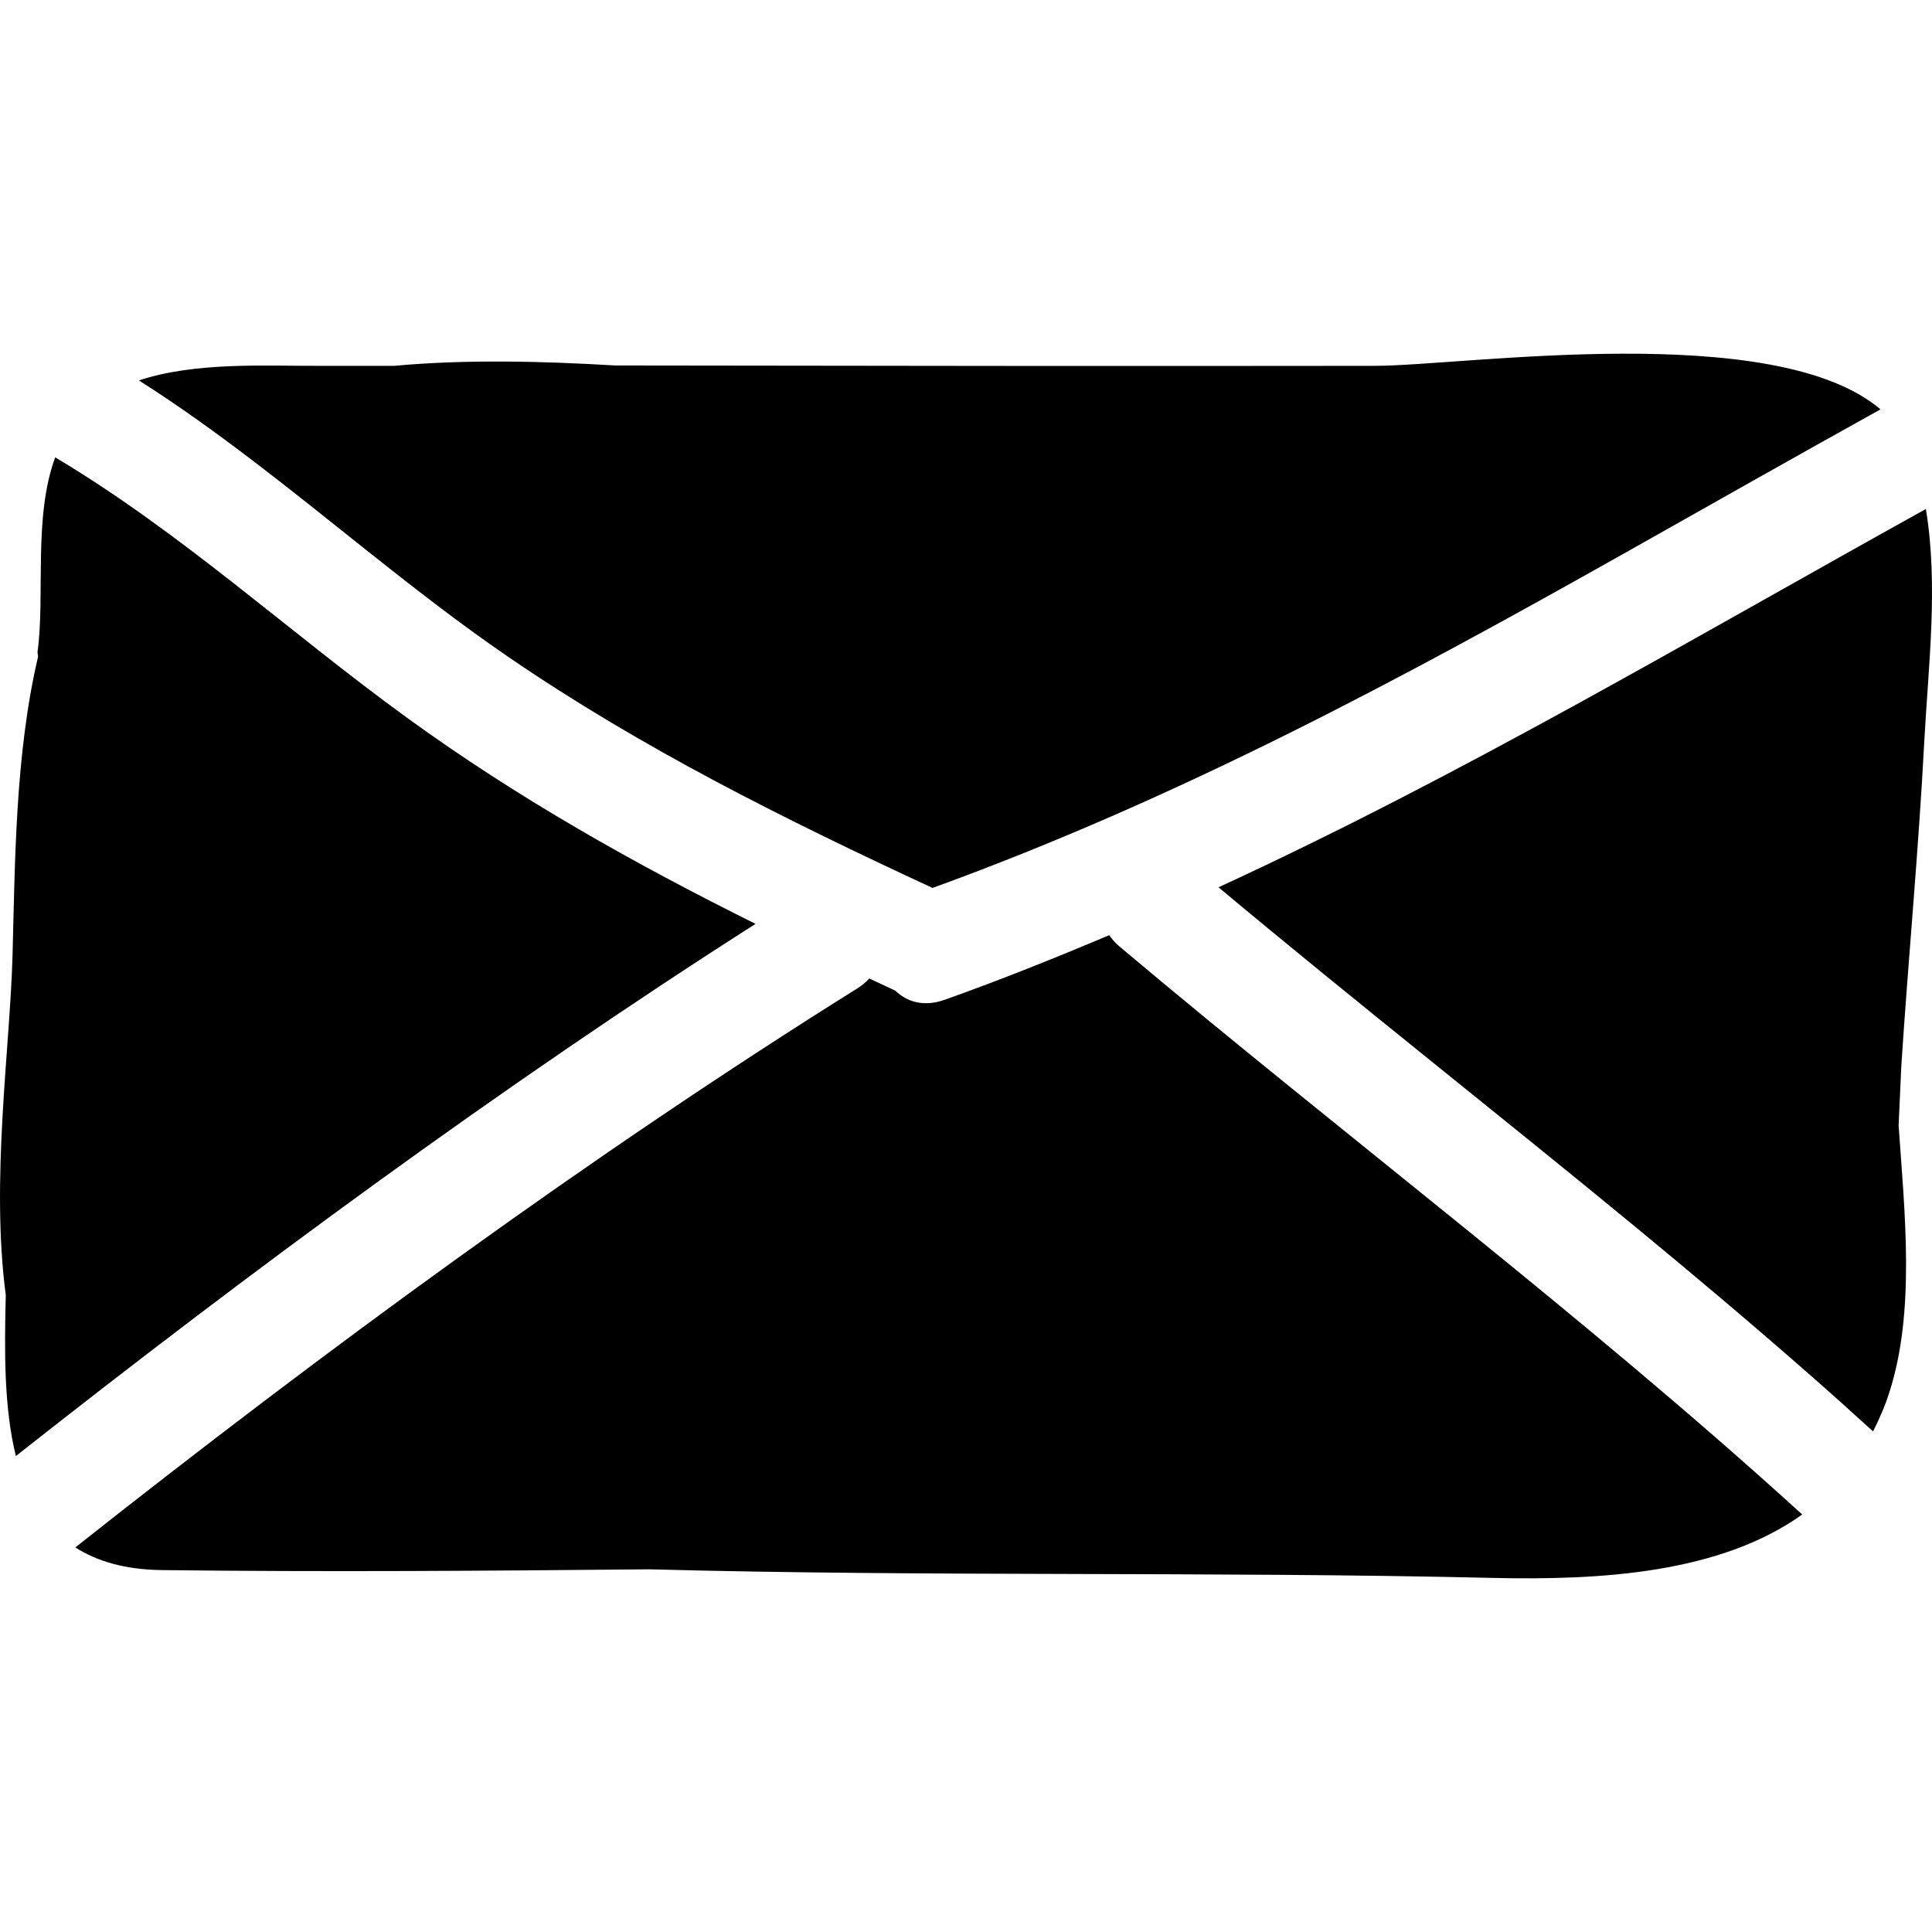
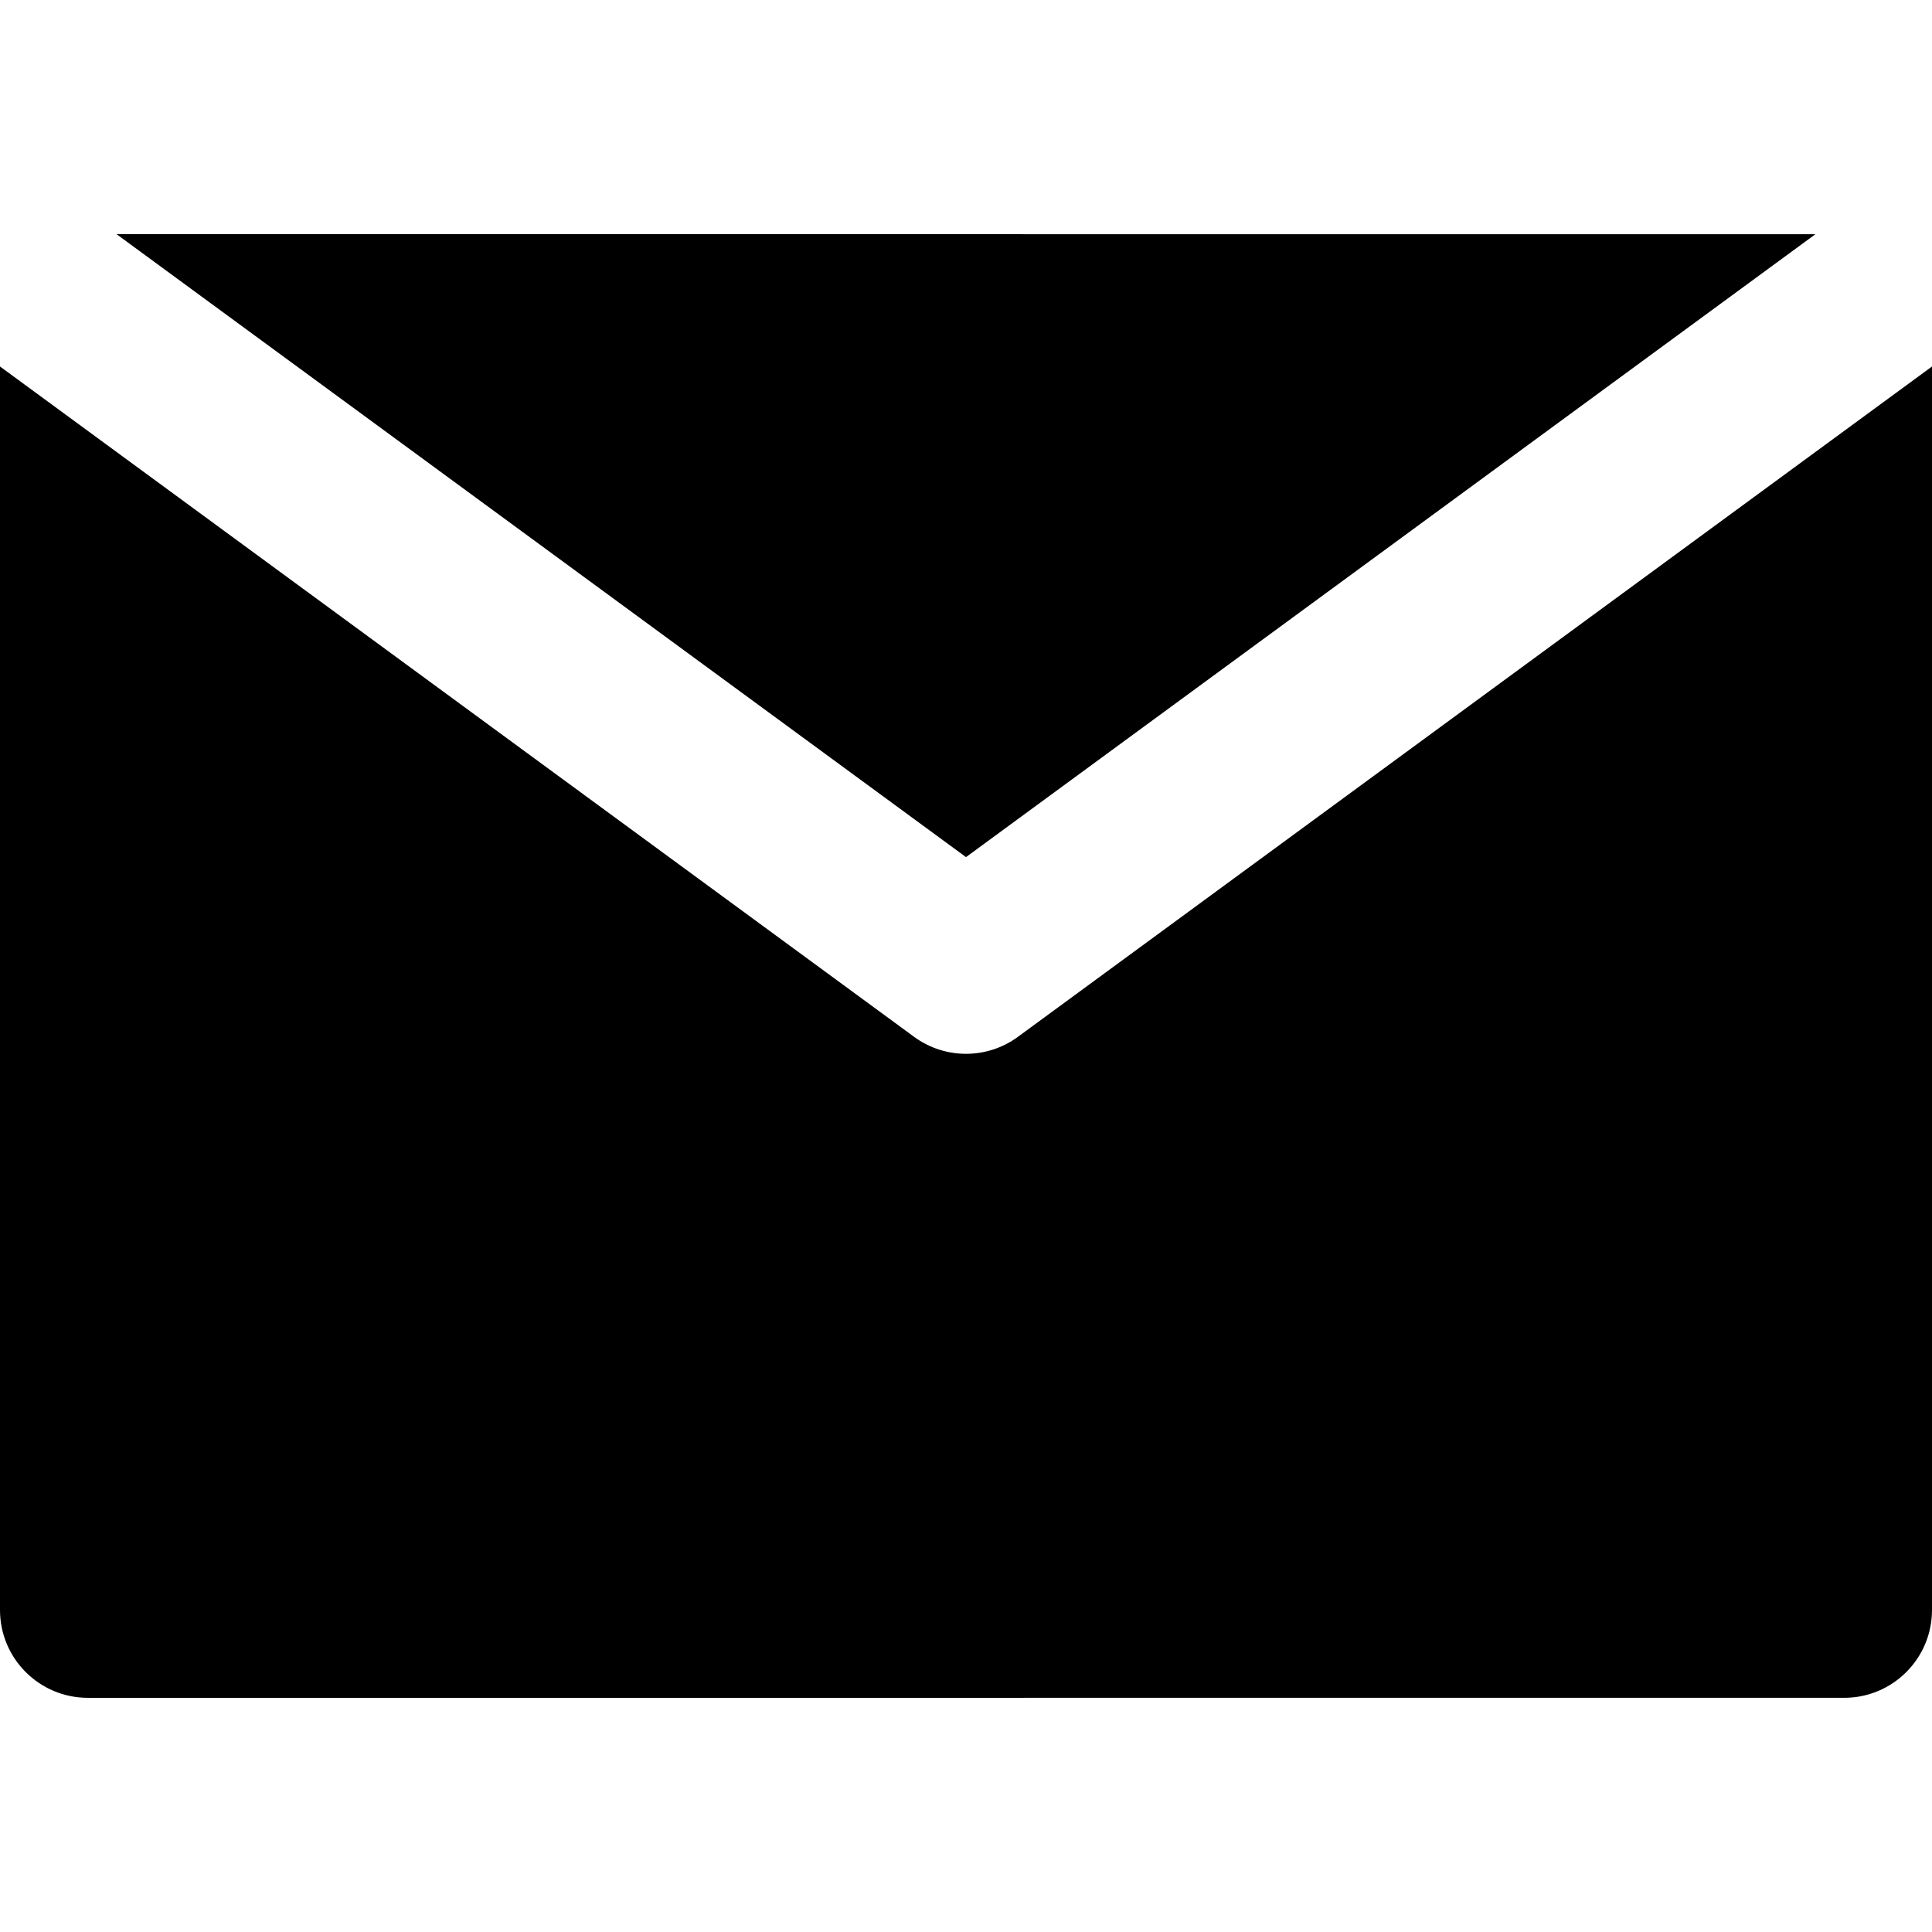
- <svg xmlns="http://www.w3.org/2000/svg" version="1.1" id="Capa_1" x="0px" y="0px" viewBox="0 0 54.1 54.1" style="enable-background:new 0 0 54.1 54.1;" xml:space="preserve">
-   <g>
-     <path d="M14.241,18.4c3.754,2.568,7.761,4.558,11.872,6.464c6.938-2.519,13.185-5.886,19.438-9.408   c2.351-1.325,4.713-2.664,7.107-3.993c-2.977-2.531-11.679-1.219-14.154-1.219c-7.089,0.01-14.176,0-21.275-0.01   c-2.05-0.122-4.19-0.174-6.189,0.01H8.896c-1.436,0.007-3.418-0.117-5.006,0.408c2.233,1.421,4.267,3.08,6.326,4.719   C11.526,16.413,12.848,17.446,14.241,18.4z" />
-     <path d="M11.406,20.105c-3.33-2.417-6.32-5.187-9.86-7.298c-0.617,1.664-0.282,3.875-0.492,5.422   c-0.009,0.061,0.011,0.112,0.011,0.163c-0.643,2.744-0.643,5.752-0.715,8.404c-0.073,2.57-0.613,6.271-0.188,9.468   c-0.039,1.539-0.054,3.155,0.283,4.508c6.607-5.211,13.631-10.385,20.712-14.902C17.772,24.189,14.505,22.354,11.406,20.105z" />
-     <path d="M53.884,20.758c0.112-2.091,0.399-4.383,0.044-6.505c-6.632,3.681-12.99,7.452-19.807,10.593   c3.883,3.246,7.842,6.352,11.729,9.555c1.641,1.352,3.268,2.725,4.871,4.133c0.581,0.509,1.155,1.027,1.728,1.548   c0.176-0.348,0.338-0.713,0.465-1.12c0.715-2.251,0.427-4.944,0.251-7.444c0.023-0.549,0.049-1.101,0.075-1.655   C53.437,26.83,53.725,23.806,53.884,20.758z" />
-     <path d="M31.06,26.188c-1.508,0.635-3.035,1.249-4.607,1.808c-0.579,0.206-1.054,0.062-1.38-0.254   c-0.244-0.113-0.488-0.229-0.731-0.343c-0.094,0.099-0.197,0.192-0.327,0.273C16.54,32.346,9.06,37.833,2.109,43.331   c0.608,0.388,1.395,0.623,2.427,0.635c4.545,0.055,9.098,0.021,13.65-0.022C26.056,44.156,33.94,44,41.808,44.185   c3.041,0.069,6.359-0.134,8.658-1.776c-6.157-5.604-12.762-10.553-19.125-15.911C31.224,26.4,31.137,26.295,31.06,26.188z" />
+ <svg xmlns="http://www.w3.org/2000/svg" version="1.1" id="Layer_1" x="0px" y="0px" viewBox="0 0 330.001 330.001" style="enable-background:new 0 0 330.001 330.001;" xml:space="preserve">
+   <g id="XMLID_348_">
+     <path id="XMLID_350_" d="M173.871,177.097c-2.641,1.936-5.756,2.903-8.87,2.903c-3.116,0-6.23-0.967-8.871-2.903L30,84.602   L0.001,62.603L0,275.001c0.001,8.284,6.716,15,15,15L315.001,290c8.285,0,15-6.716,15-14.999V62.602l-30.001,22L173.871,177.097z" />
+     <polygon id="XMLID_351_" points="165.001,146.4 310.087,40.001 19.911,40  " />
  </g>
  <g>
</g>
  <g>
</g>
  <g>
</g>
  <g>
</g>
  <g>
</g>
  <g>
</g>
  <g>
</g>
  <g>
</g>
  <g>
</g>
  <g>
</g>
  <g>
</g>
  <g>
</g>
  <g>
</g>
  <g>
</g>
  <g>
</g>
</svg>
